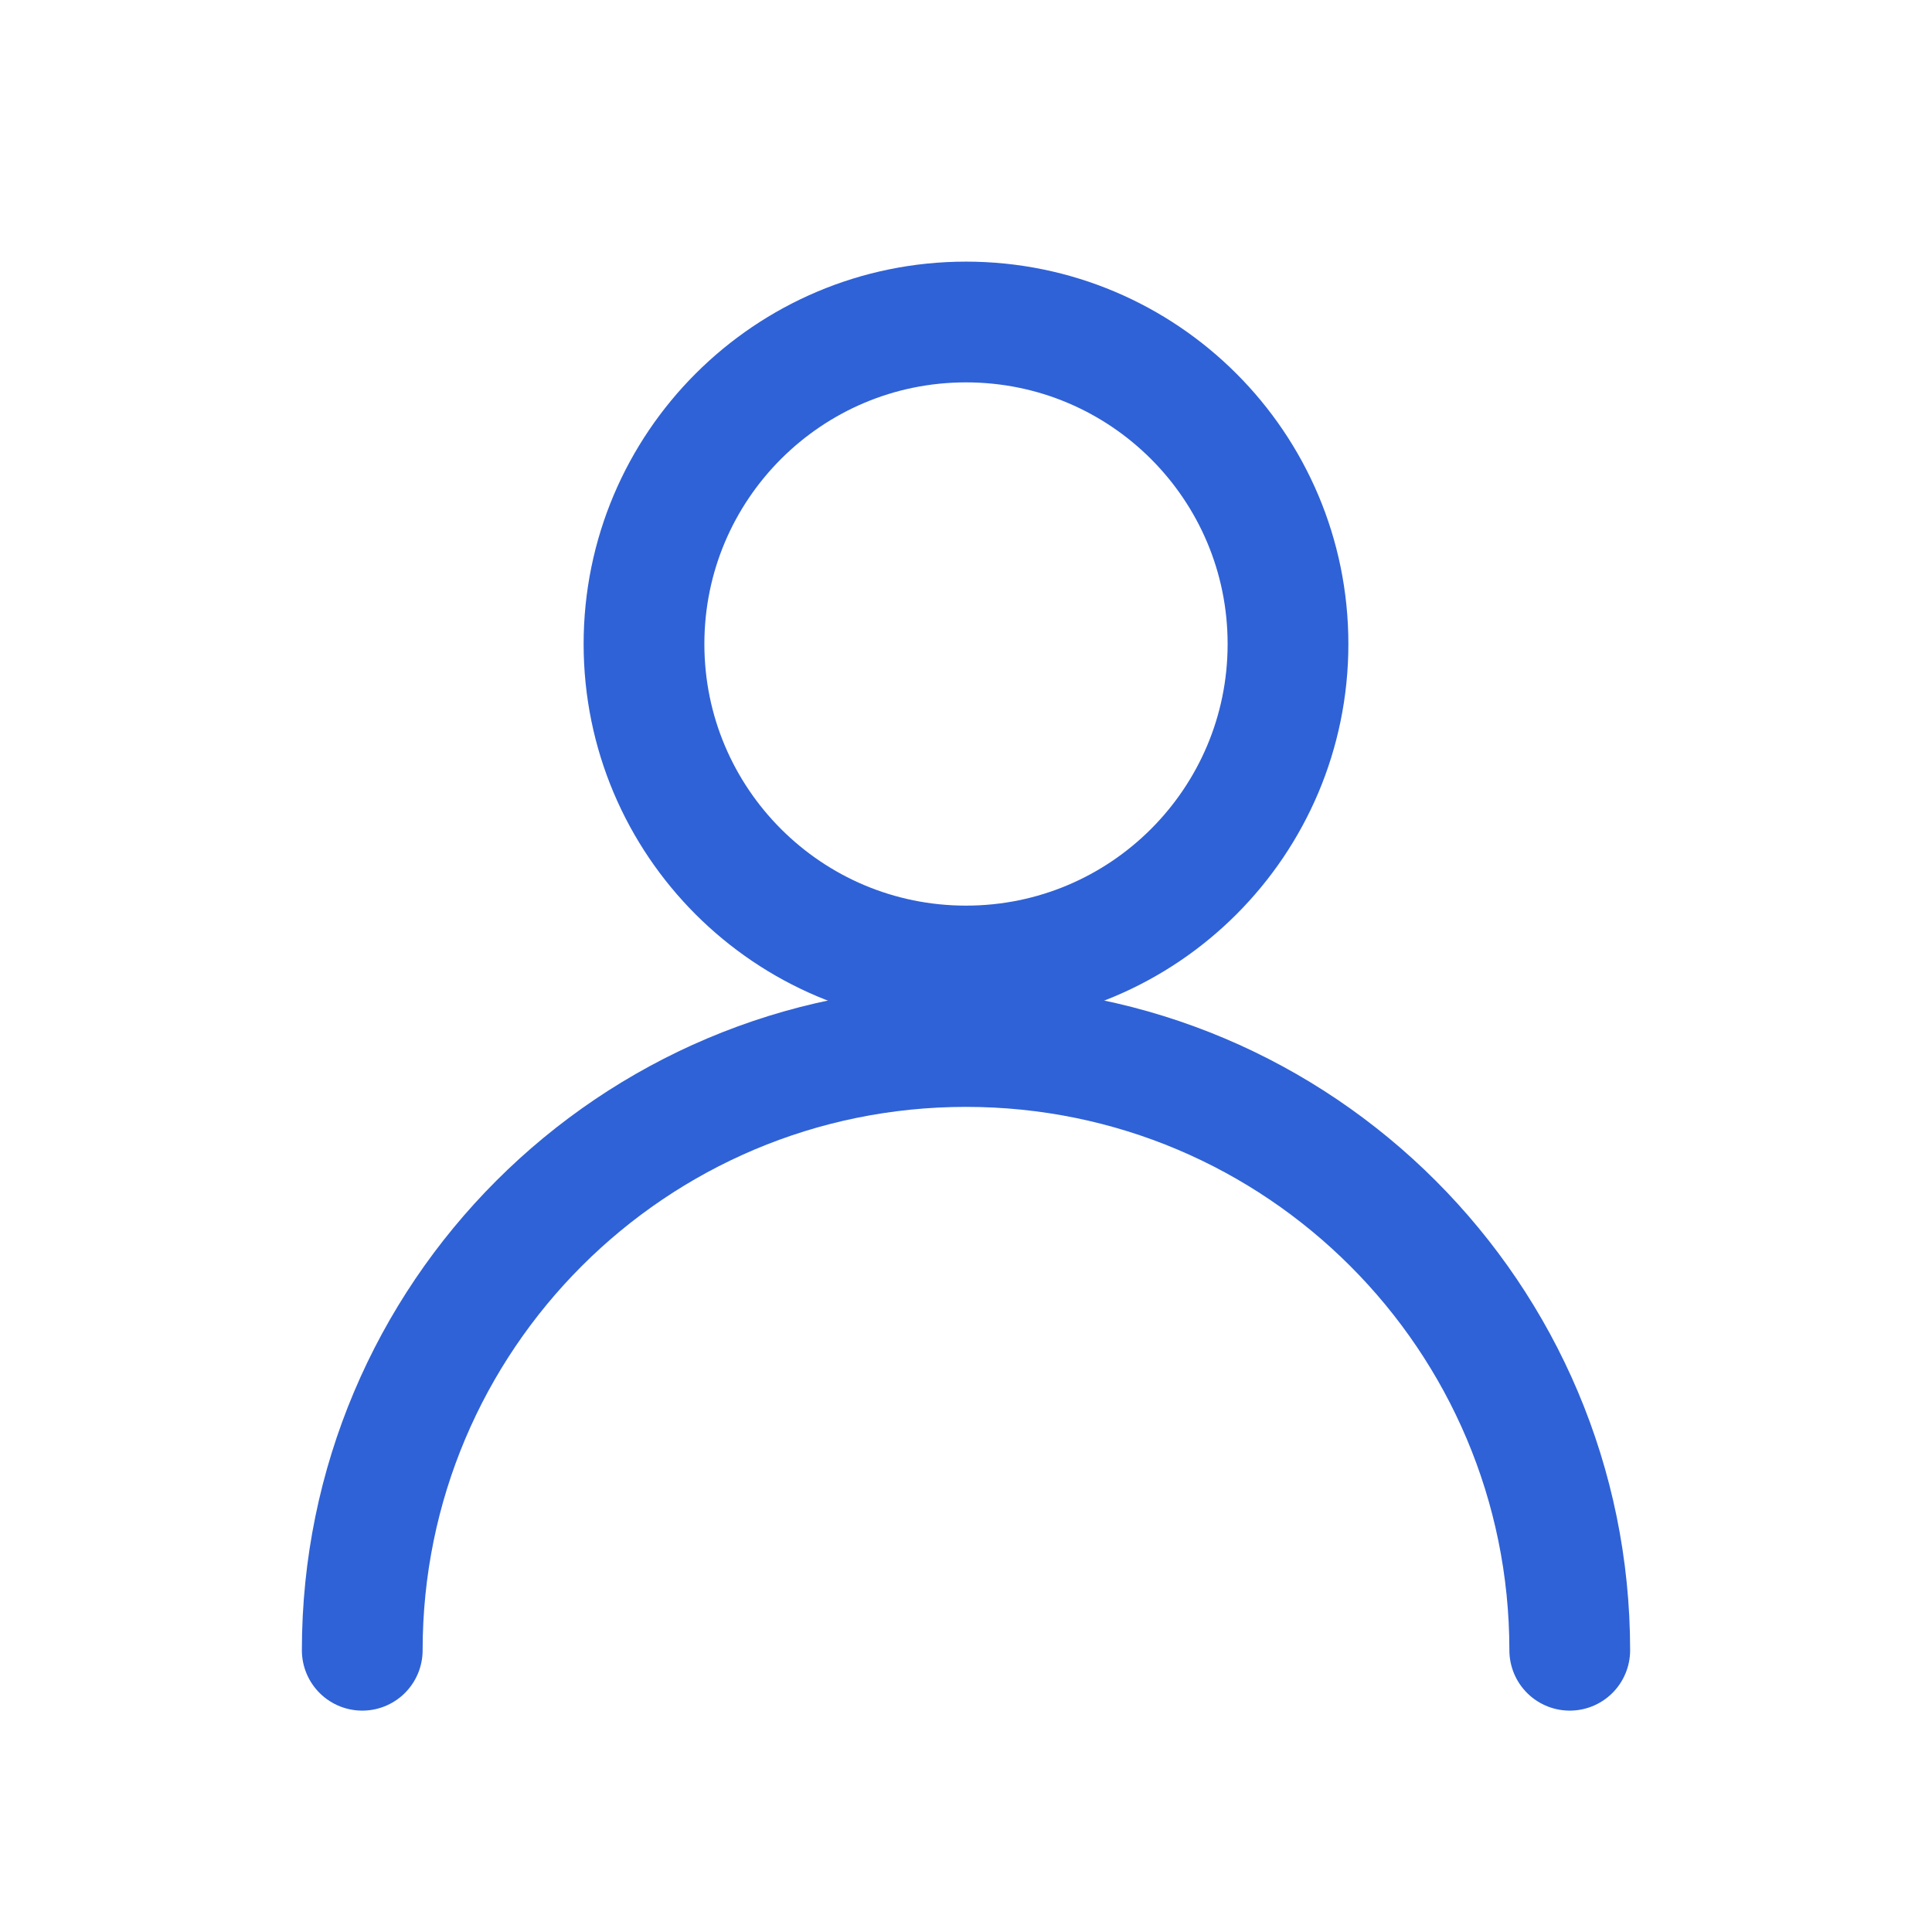
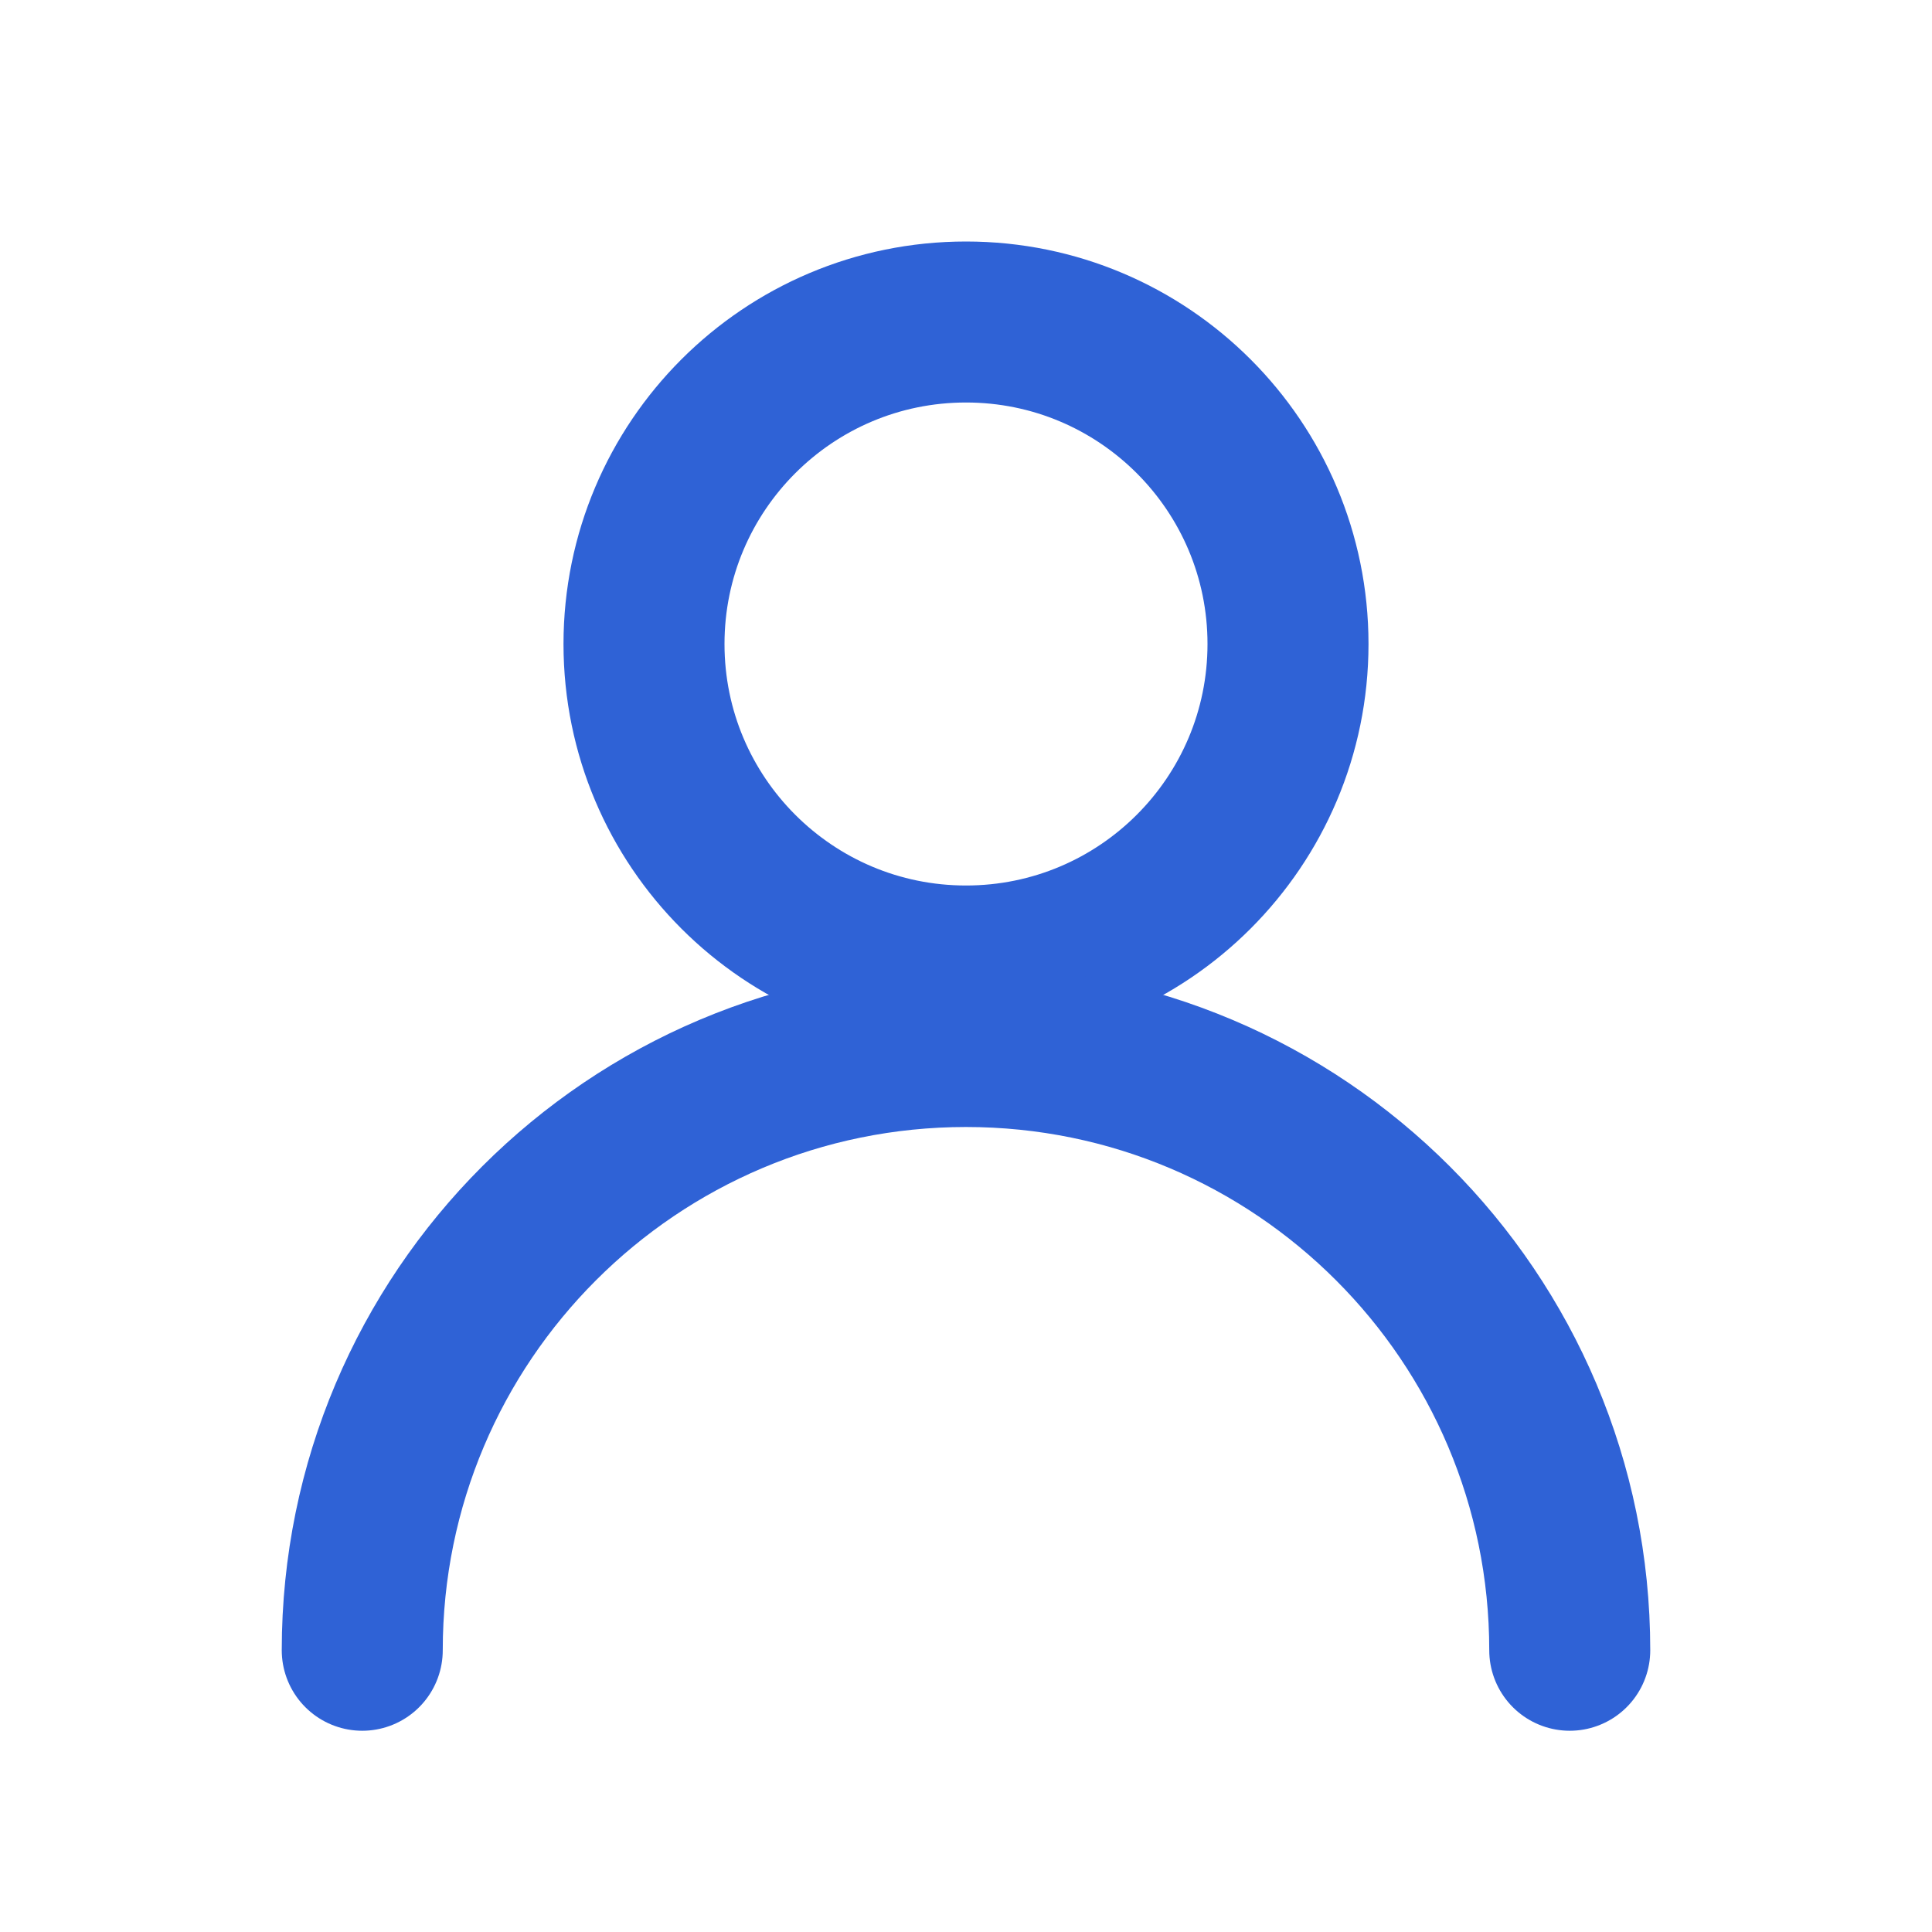
- <svg xmlns="http://www.w3.org/2000/svg" viewBox="0 0 48 48" fill="none" stroke="#2f62d6" stroke-width="3" stroke-linecap="round" stroke-linejoin="round">
+ <svg xmlns="http://www.w3.org/2000/svg" viewBox="0 0 48 48" fill="none" stroke="#2f62d6" stroke-width="4" stroke-linecap="round" stroke-linejoin="round">
  <circle cx="24" cy="16" r="8" />
  <path d="M9 41 a15 15 0 0 1 30 0" />
</svg>
